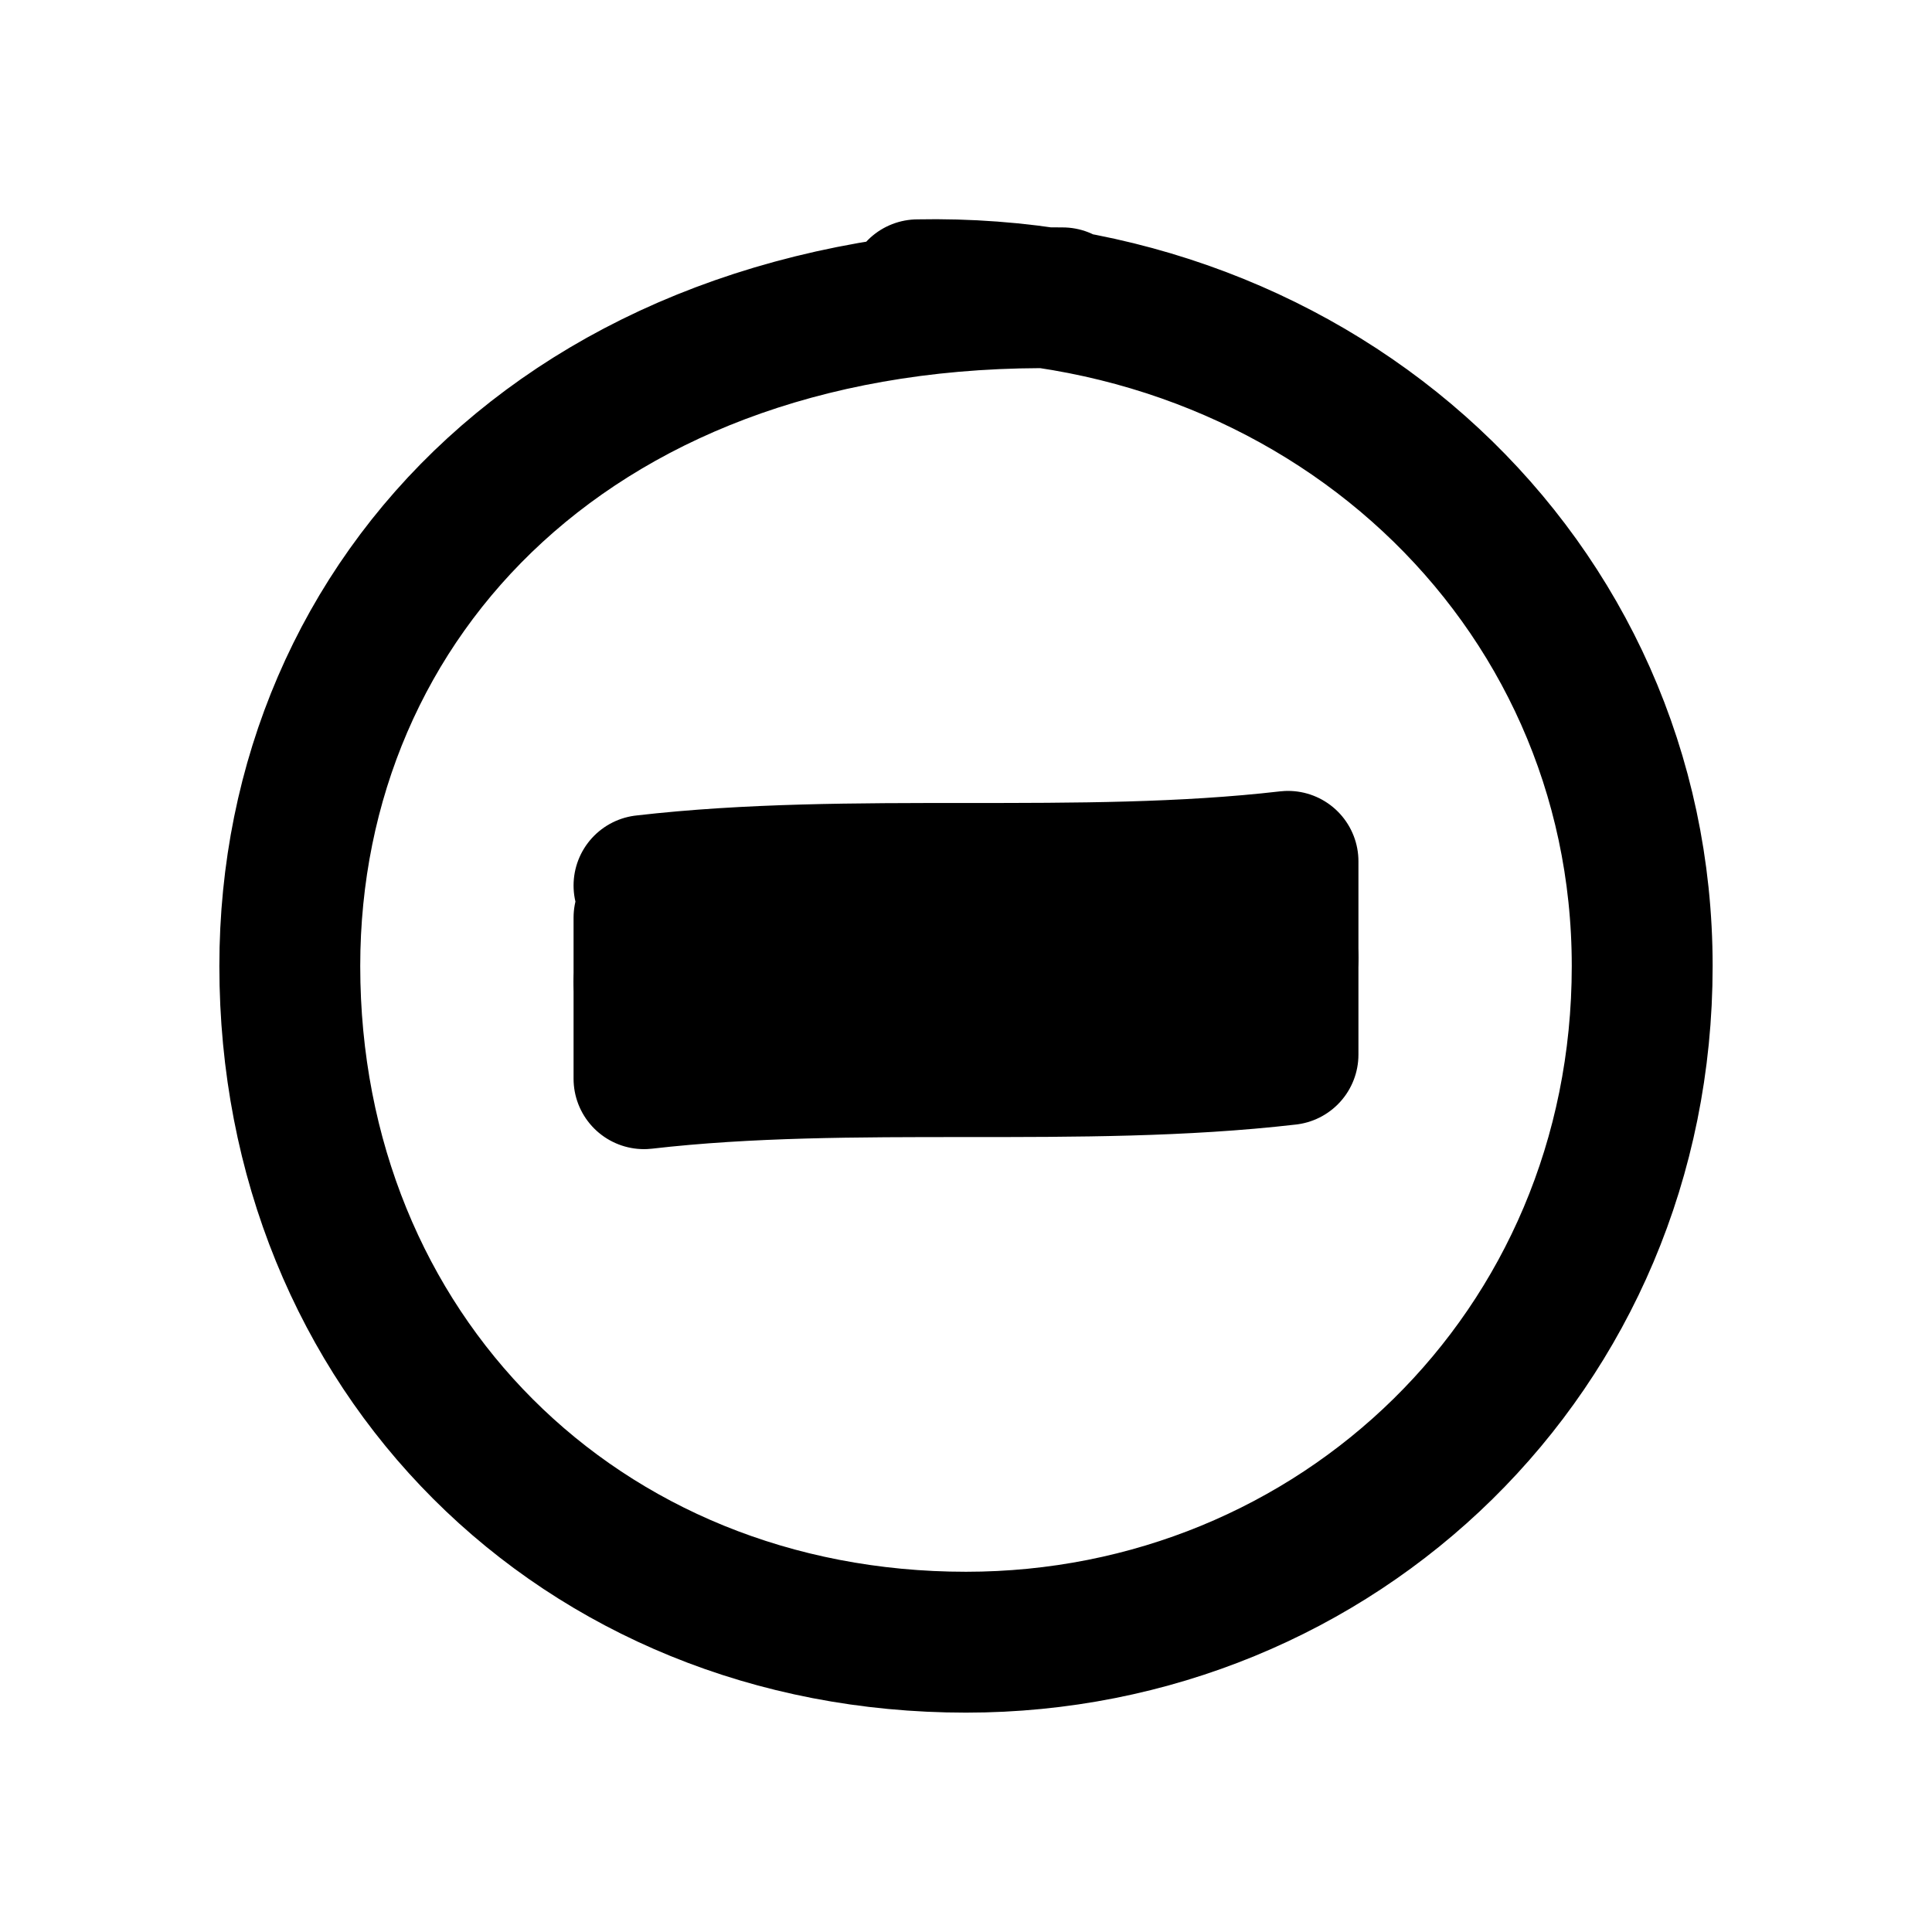
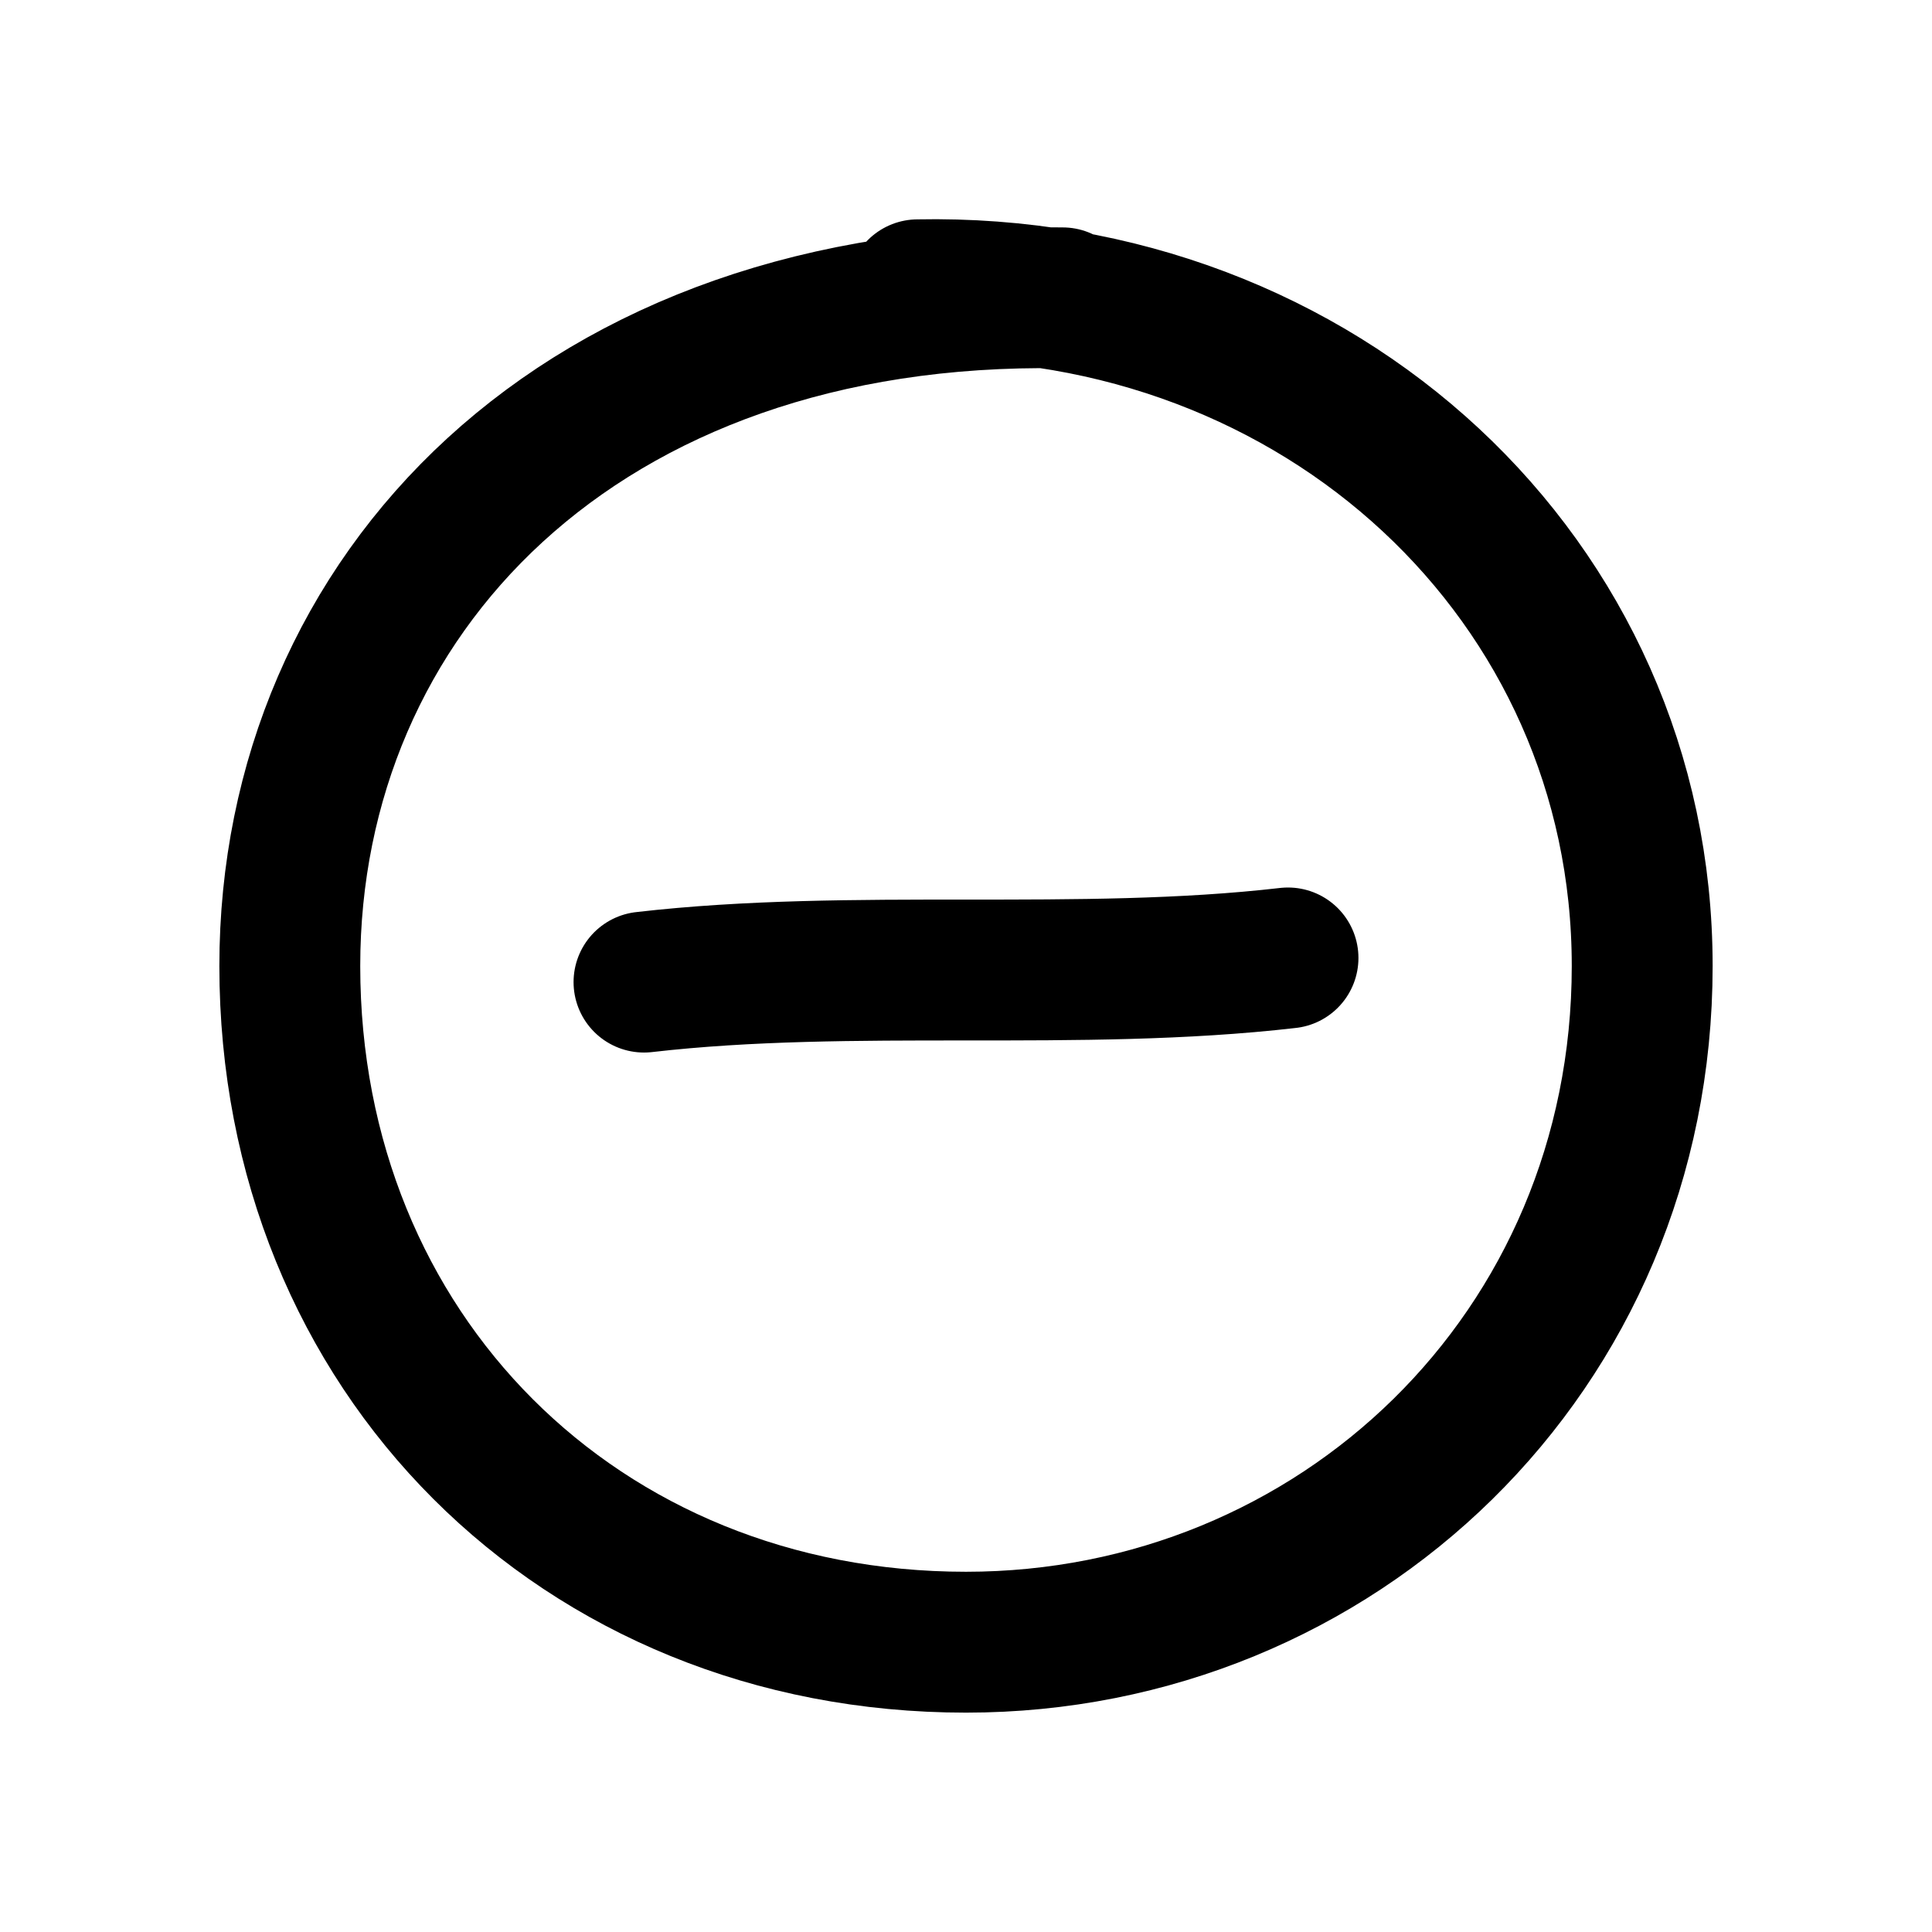
<svg xmlns="http://www.w3.org/2000/svg" viewBox="0 0 24 24" fill="none" stroke="currentColor" stroke-width="1.75" stroke-linecap="round" stroke-linejoin="round">
-   <path d="M11.4 3.6 C16.4 3.5 20.4 7.2 20.4 12 C20.4 16.8 16.6 20.4 12 20.4 C7.2 20.4 3.6 16.8 3.6 12 C3.6 7.4 7.2 3.6 13.2 3.7" />
+   <path d="M11.4 3.6 C16.4 3.5 20.4 7.2 20.4 12 C20.4 16.8 16.6 20.4 12 20.4 C7.2 20.4 3.6 16.8 3.6 12 C3.6 7.4 7.2 3.6 13.2 3.7" data-role="body" />
  <path d="M8 12.2 C10.6 11.9 13.4 12.2 16 11.9" />
-   <path d="M8 11 C10.6 10.7 13.4 11 16 10.7 L16 13.1 C13.4 13.4 10.6 13.1 8 13.4 L8 11.4" data-role="step" data-step="1" data-rest="hidden" />
</svg>
